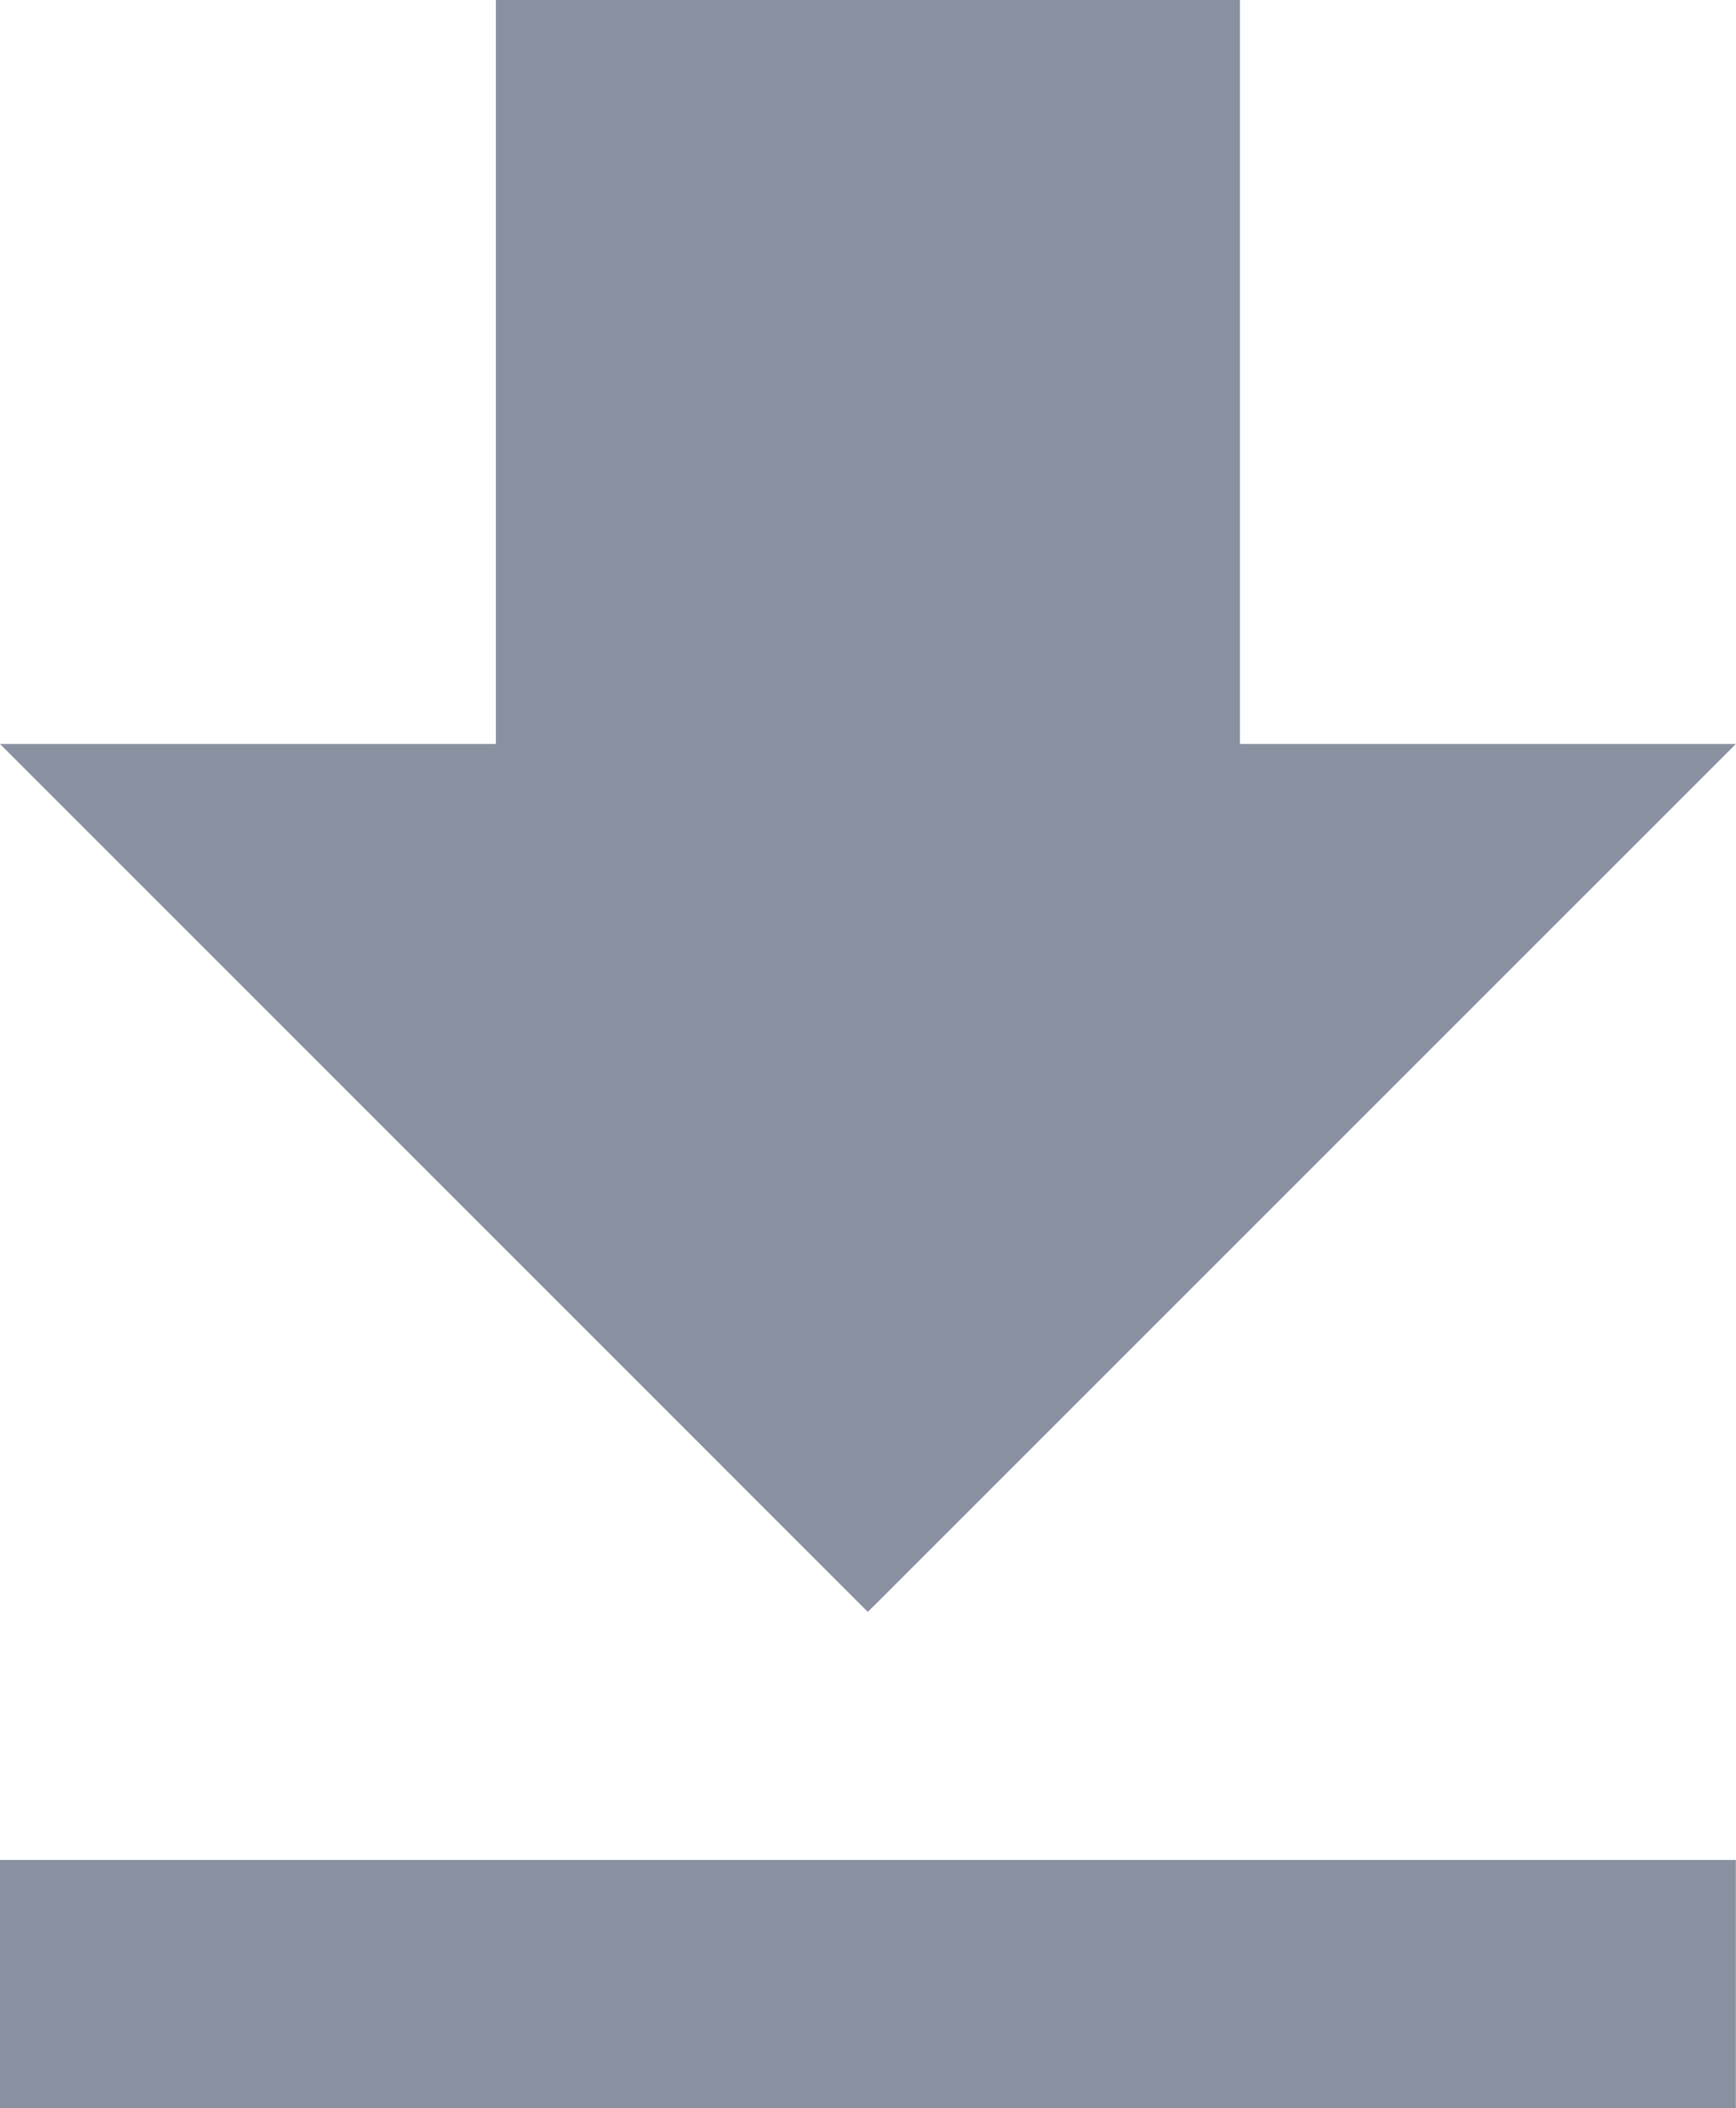
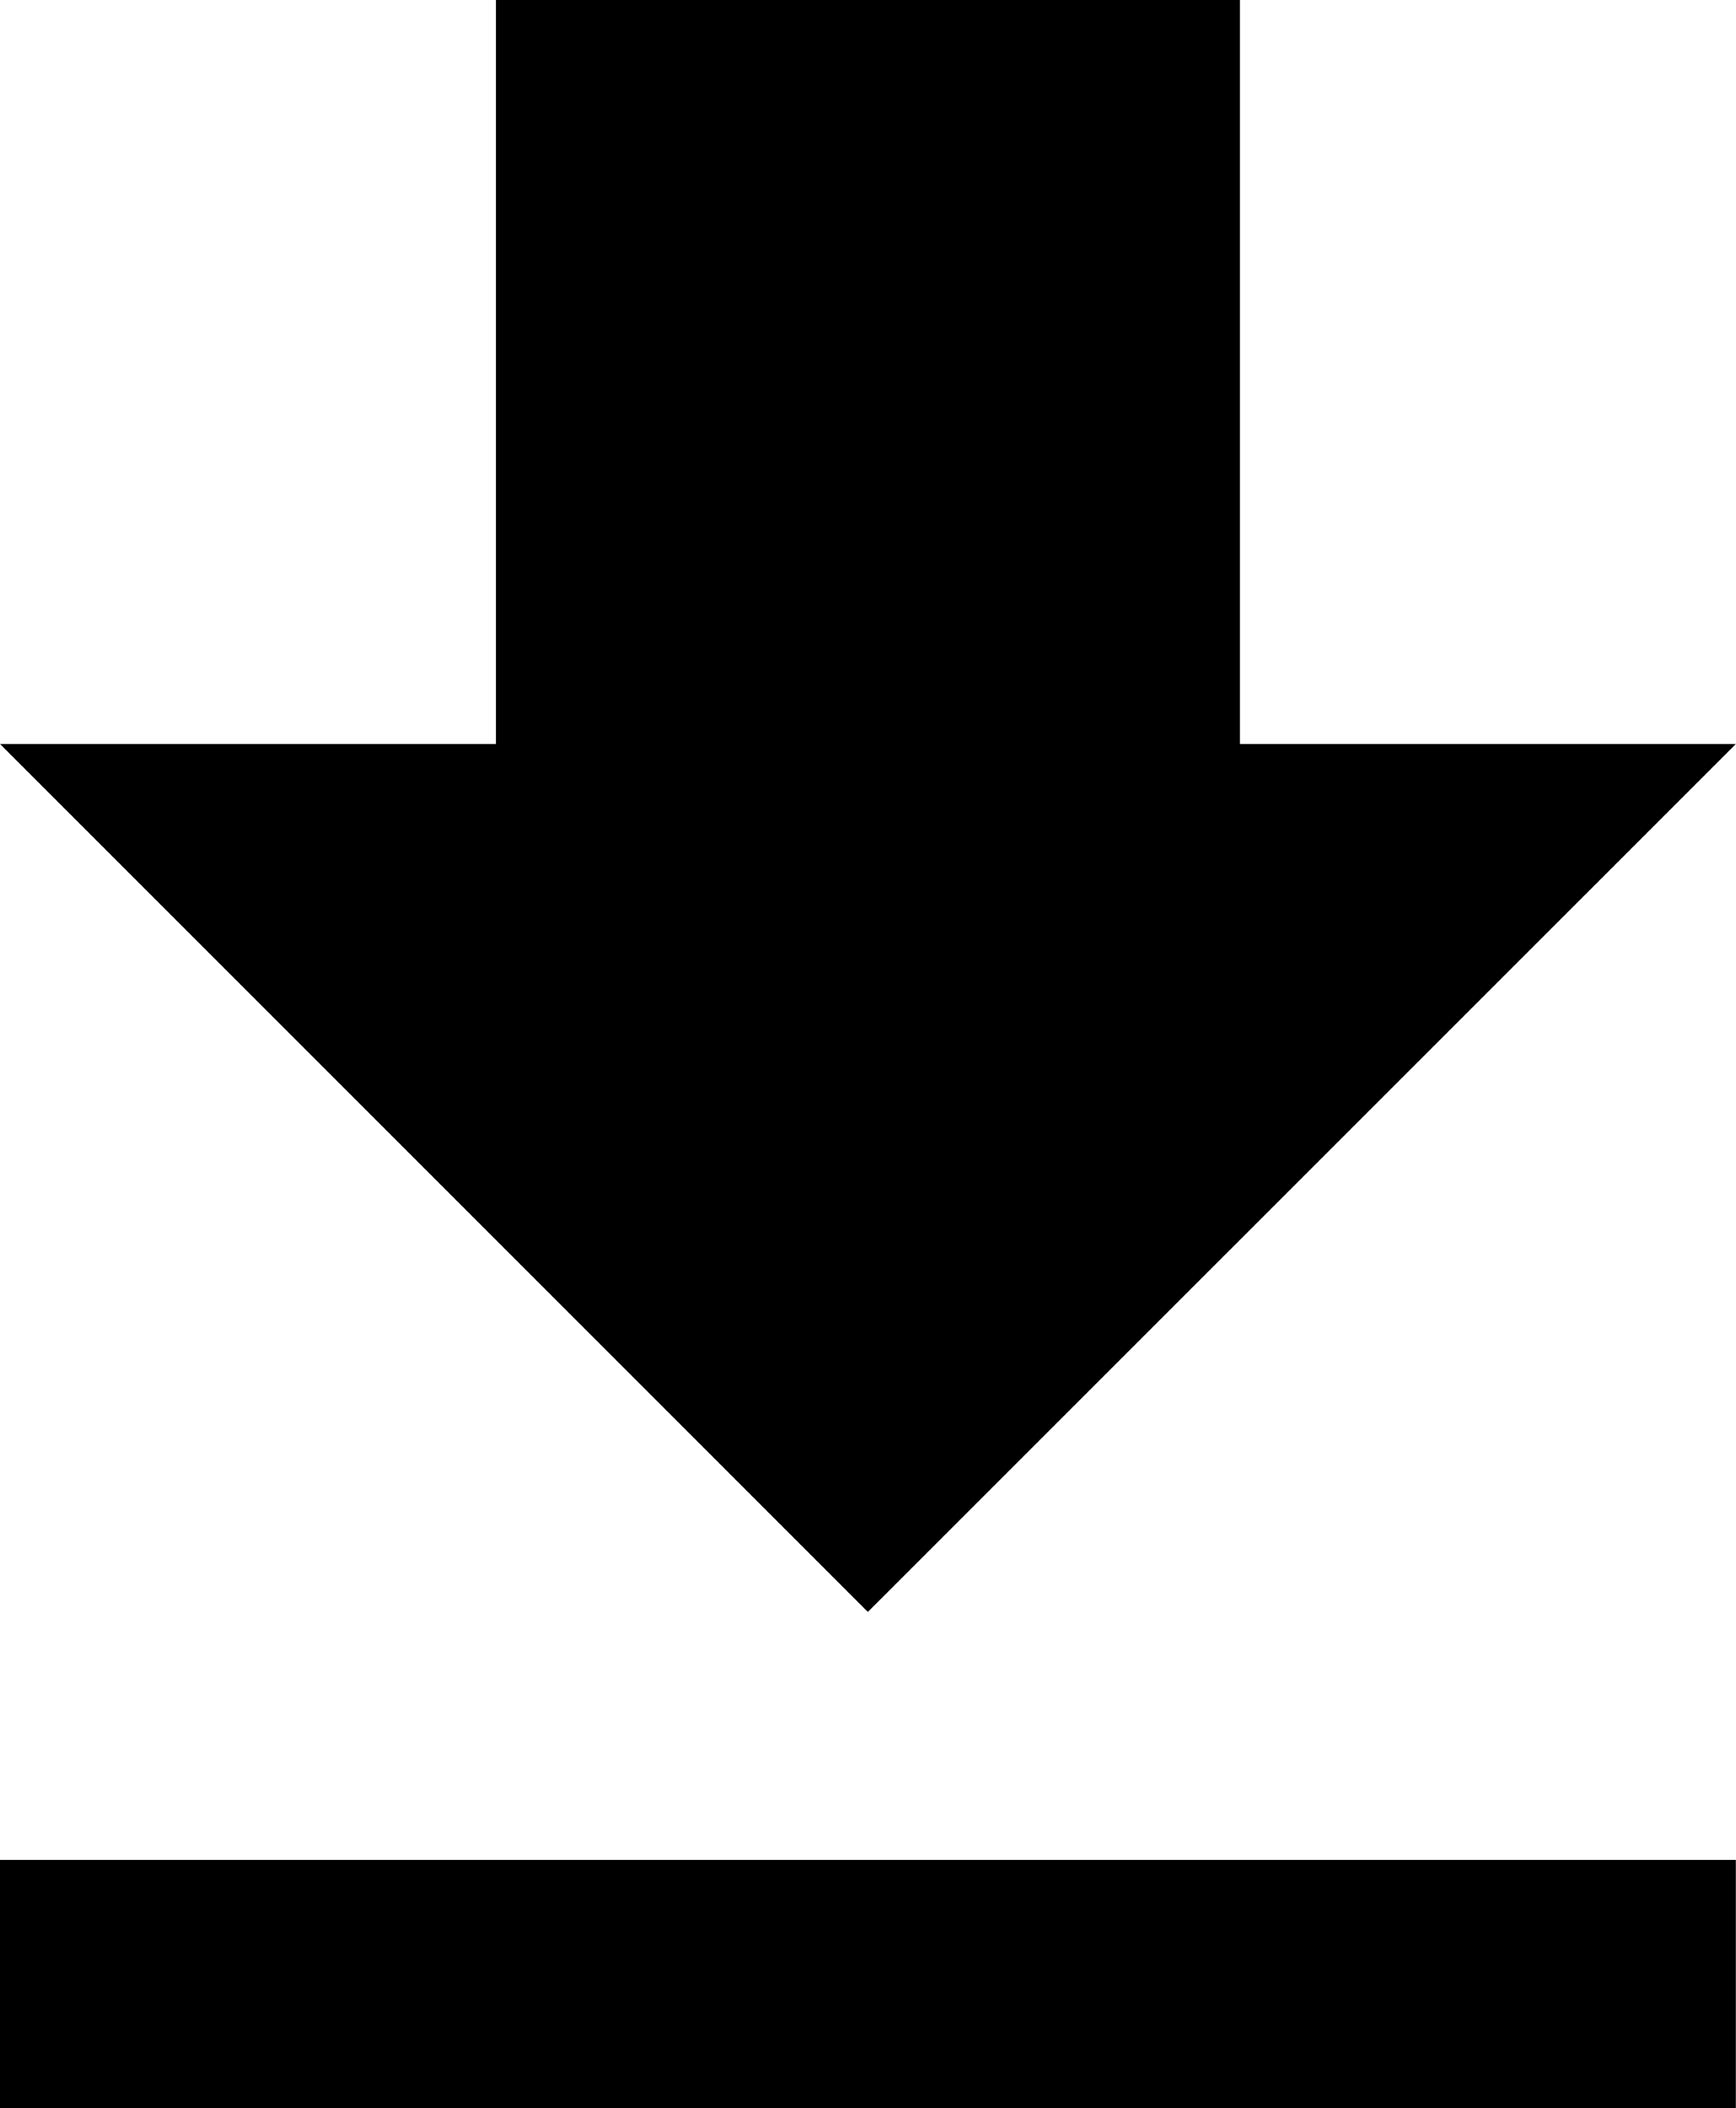
<svg xmlns="http://www.w3.org/2000/svg" id="Download" width="12.353" height="15" viewBox="0 0 12.353 15">
-   <path id="Path_18" data-name="Path 18" d="M17.353,8.294H13.824V3H8.529V8.294H5l6.176,6.176ZM5,16.235V18H17.353V16.235Z" transform="translate(-5 -3)" fill="#8991a1" />
+   <path id="Path_18" data-name="Path 18" d="M17.353,8.294H13.824V3H8.529V8.294H5l6.176,6.176ZM5,16.235V18H17.353V16.235Z" transform="translate(-5 -3)" />
</svg>
